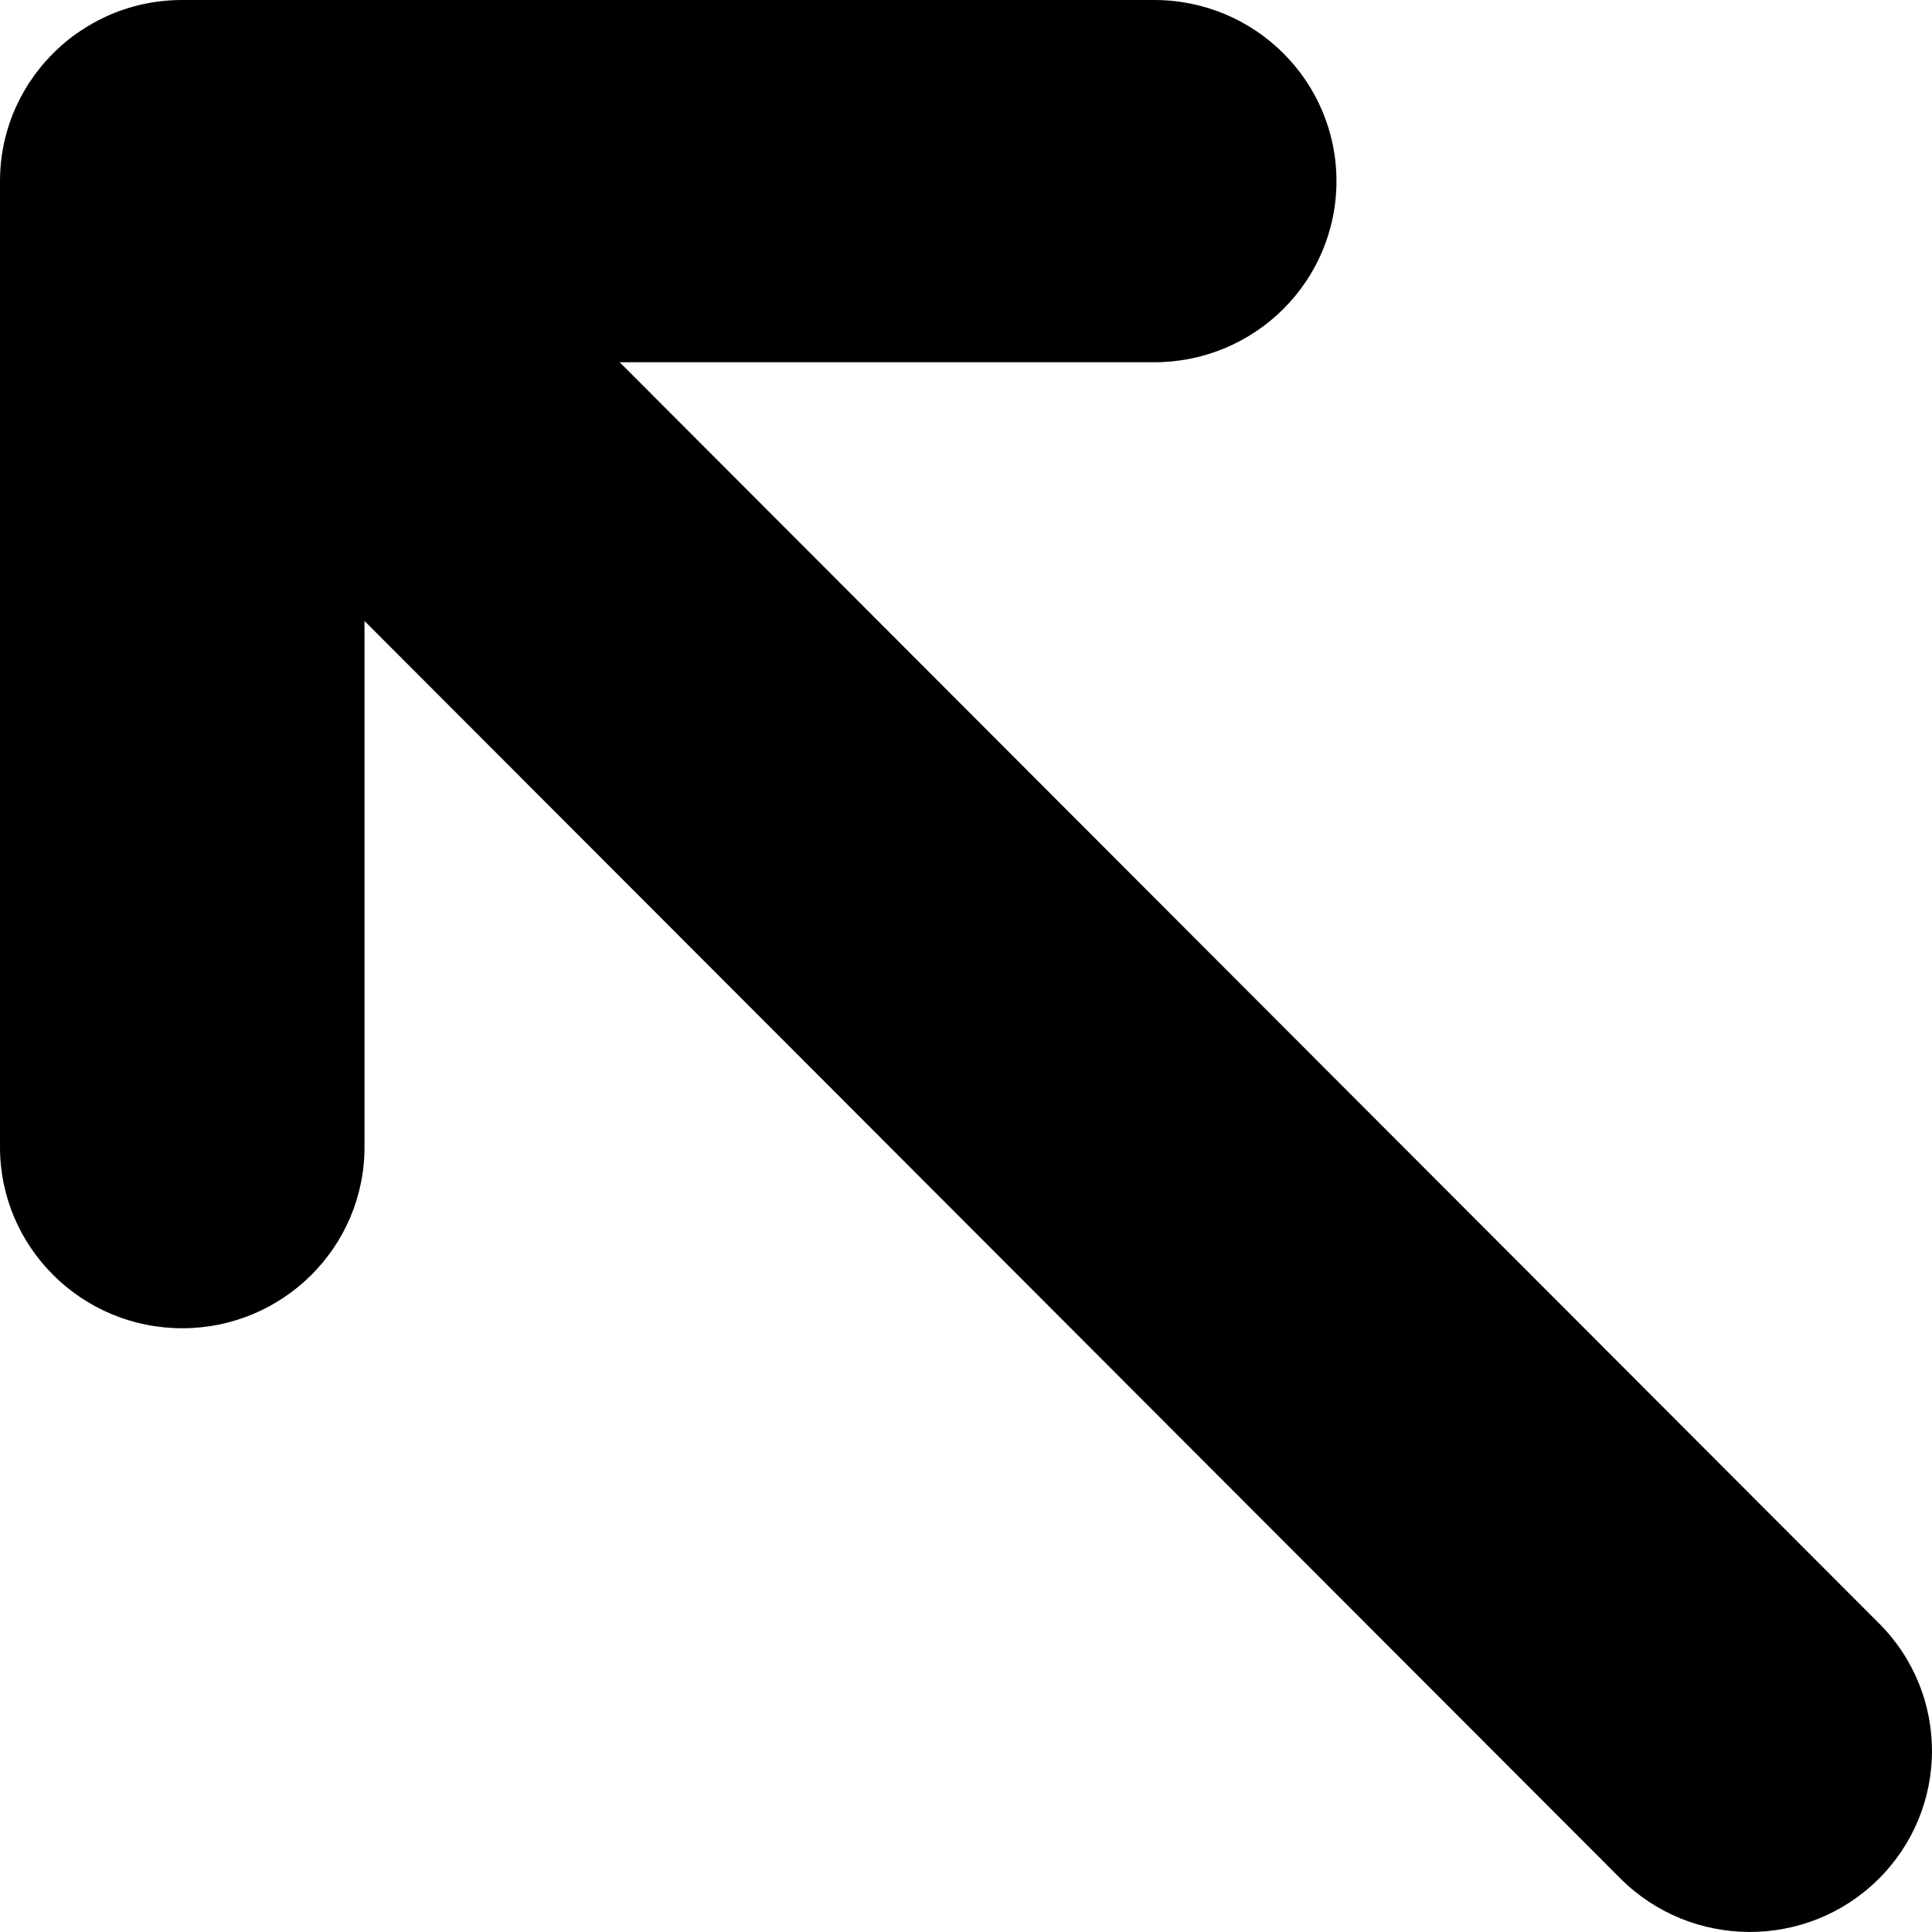
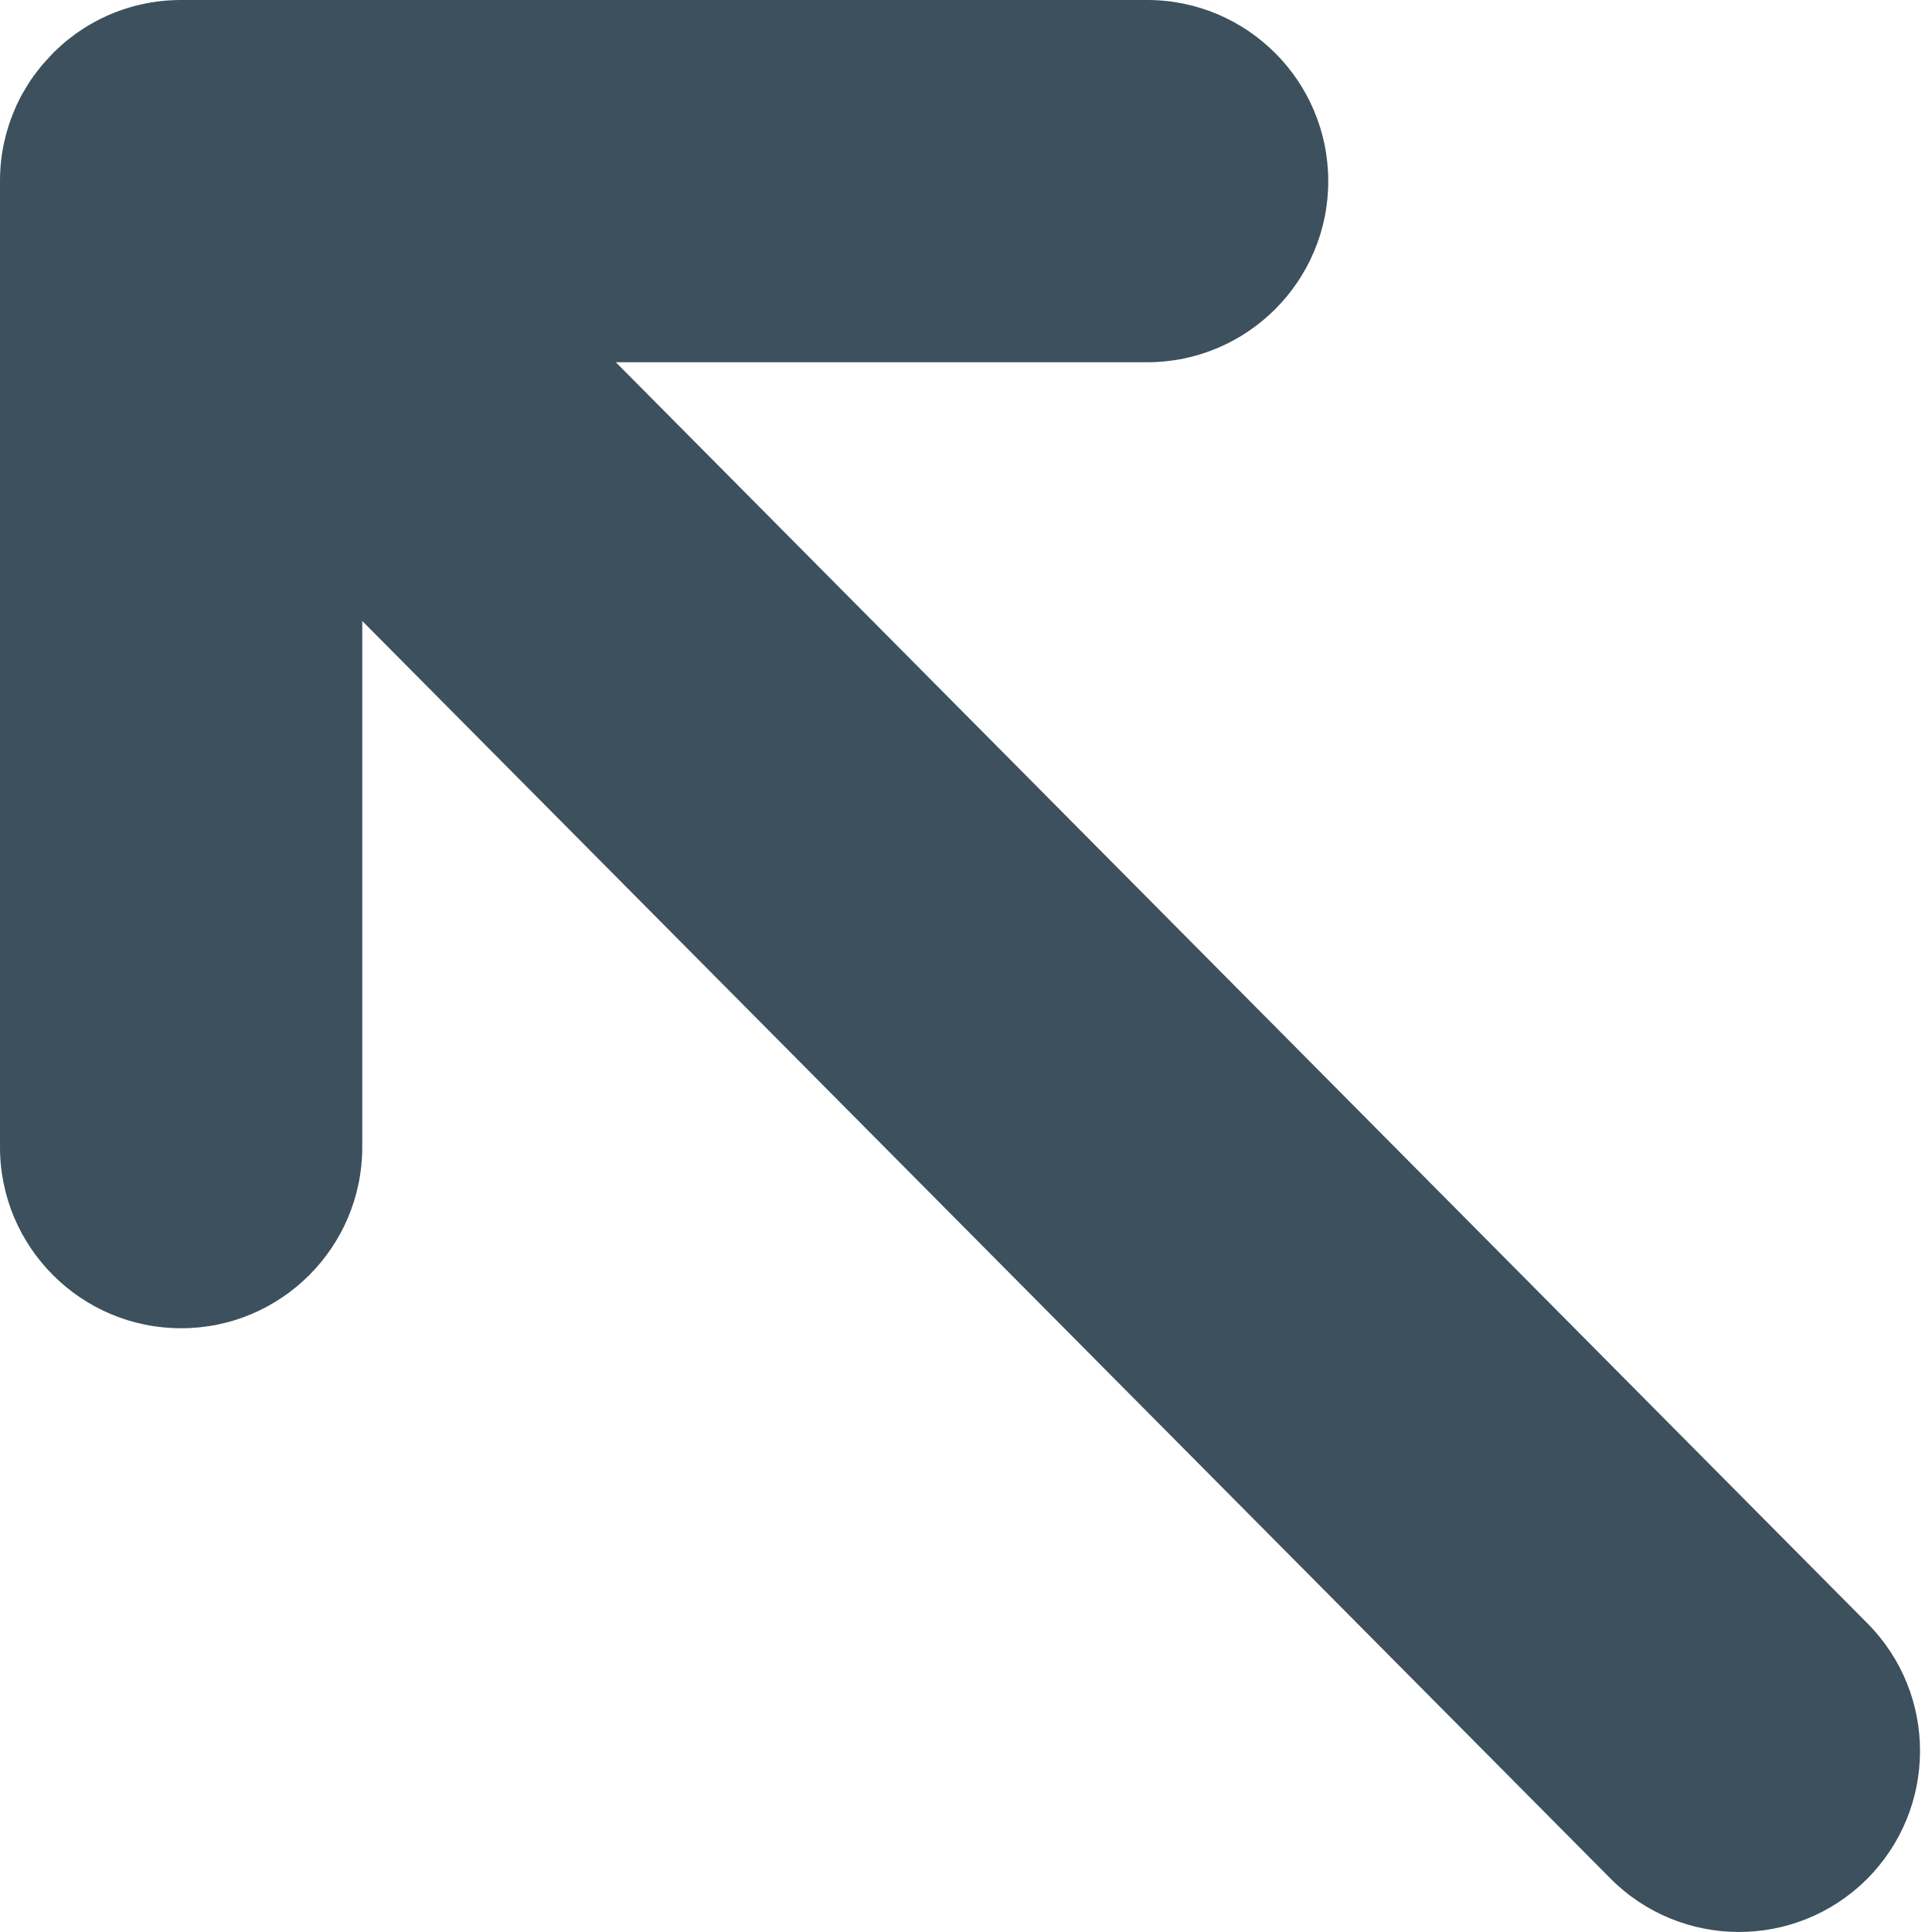
- <svg xmlns="http://www.w3.org/2000/svg" width="12" height="12" viewBox="0 0 12 12">
-   <path fill-rule="evenodd" d="M11.665,0.326 C12.109,0.764 12.112,1.476 11.671,1.917 L3.849,9.75 L7.169,9.75 C7.795,9.75 8.301,10.254 8.301,10.875 C8.301,11.496 7.795,12 7.169,12 L1.132,12 L1.132,12 C0.964,12 0.805,11.964 0.662,11.899 C0.659,11.897 0.655,11.896 0.652,11.894 L0.609,11.873 C0.593,11.864 0.576,11.856 0.561,11.846 L0.54,11.834 L0.54,11.834 L0.501,11.809 C0.484,11.798 0.468,11.786 0.452,11.775 C0.437,11.764 0.423,11.752 0.408,11.74 C0.388,11.723 0.369,11.707 0.351,11.689 C0.346,11.684 0.34,11.679 0.335,11.674 L0.316,11.654 C0.298,11.636 0.28,11.616 0.263,11.597 L0.335,11.674 C0.299,11.638 0.266,11.601 0.236,11.562 C0.22,11.542 0.204,11.52 0.19,11.498 C0.18,11.485 0.172,11.472 0.164,11.458 C0.06,11.288 5.21573968e-08,11.089 5.21573968e-08,10.875 L5.21573968e-08,4.875 C5.21573968e-08,4.254 0.507,3.75 1.132,3.75 C1.757,3.75 2.264,4.254 2.264,4.875 L2.264,8.143 L10.064,0.333 C10.505,-0.108 11.222,-0.111 11.665,0.326 Z" transform="matrix(1 0 0 -1 0 12)" />
+ <svg xmlns="http://www.w3.org/2000/svg" width="12px" height="12px" viewBox="0 0 12 12" version="1.1">
+   <g id="icons/arrow-up-left" stroke="none" stroke-width="1" fill="none" fill-rule="evenodd">
+     <path d="M11.593,0.326 C12.034,0.764 12.037,1.476 11.599,1.917 L3.825,9.75 L7.125,9.75 C7.746,9.75 8.25,10.254 8.25,10.875 C8.25,11.496 7.746,12 7.125,12 L1.125,12 L1.125,12 C0.959,12 0.8,11.964 0.658,11.899 C0.636,11.889 0.613,11.878 0.592,11.866 C0.578,11.858 0.564,11.851 0.551,11.843 C0.532,11.832 0.513,11.82 0.495,11.807 C0.478,11.796 0.461,11.784 0.445,11.771 C0.433,11.762 0.421,11.753 0.409,11.743 C0.389,11.726 0.368,11.708 0.349,11.689 C0.343,11.684 0.338,11.679 0.333,11.674 L0.314,11.654 C0.297,11.637 0.281,11.619 0.265,11.6 L0.333,11.674 C0.295,11.636 0.261,11.597 0.23,11.556 C0.217,11.539 0.204,11.522 0.192,11.504 C0.182,11.489 0.172,11.474 0.163,11.458 C0.151,11.438 0.139,11.418 0.128,11.398 C0.12,11.381 0.111,11.364 0.103,11.347 C0.097,11.332 0.09,11.317 0.084,11.302 C0.06,11.244 0.041,11.184 0.027,11.122 C0.009,11.043 5.18339502e-08,10.96 5.18339502e-08,10.875 L5.18339502e-08,4.875 C5.18339502e-08,4.254 0.504,3.75 1.125,3.75 C1.746,3.75 2.25,4.254 2.25,4.875 L2.25,8.143 L10.002,0.333 C10.44,-0.108 11.152,-0.111 11.593,0.326 Z" id="arrow-up-left" fill="#3C505D" transform="translate(5.962798, 6) scale(1, -1) translate(-5.962798, -6) " />
+   </g>
</svg>
